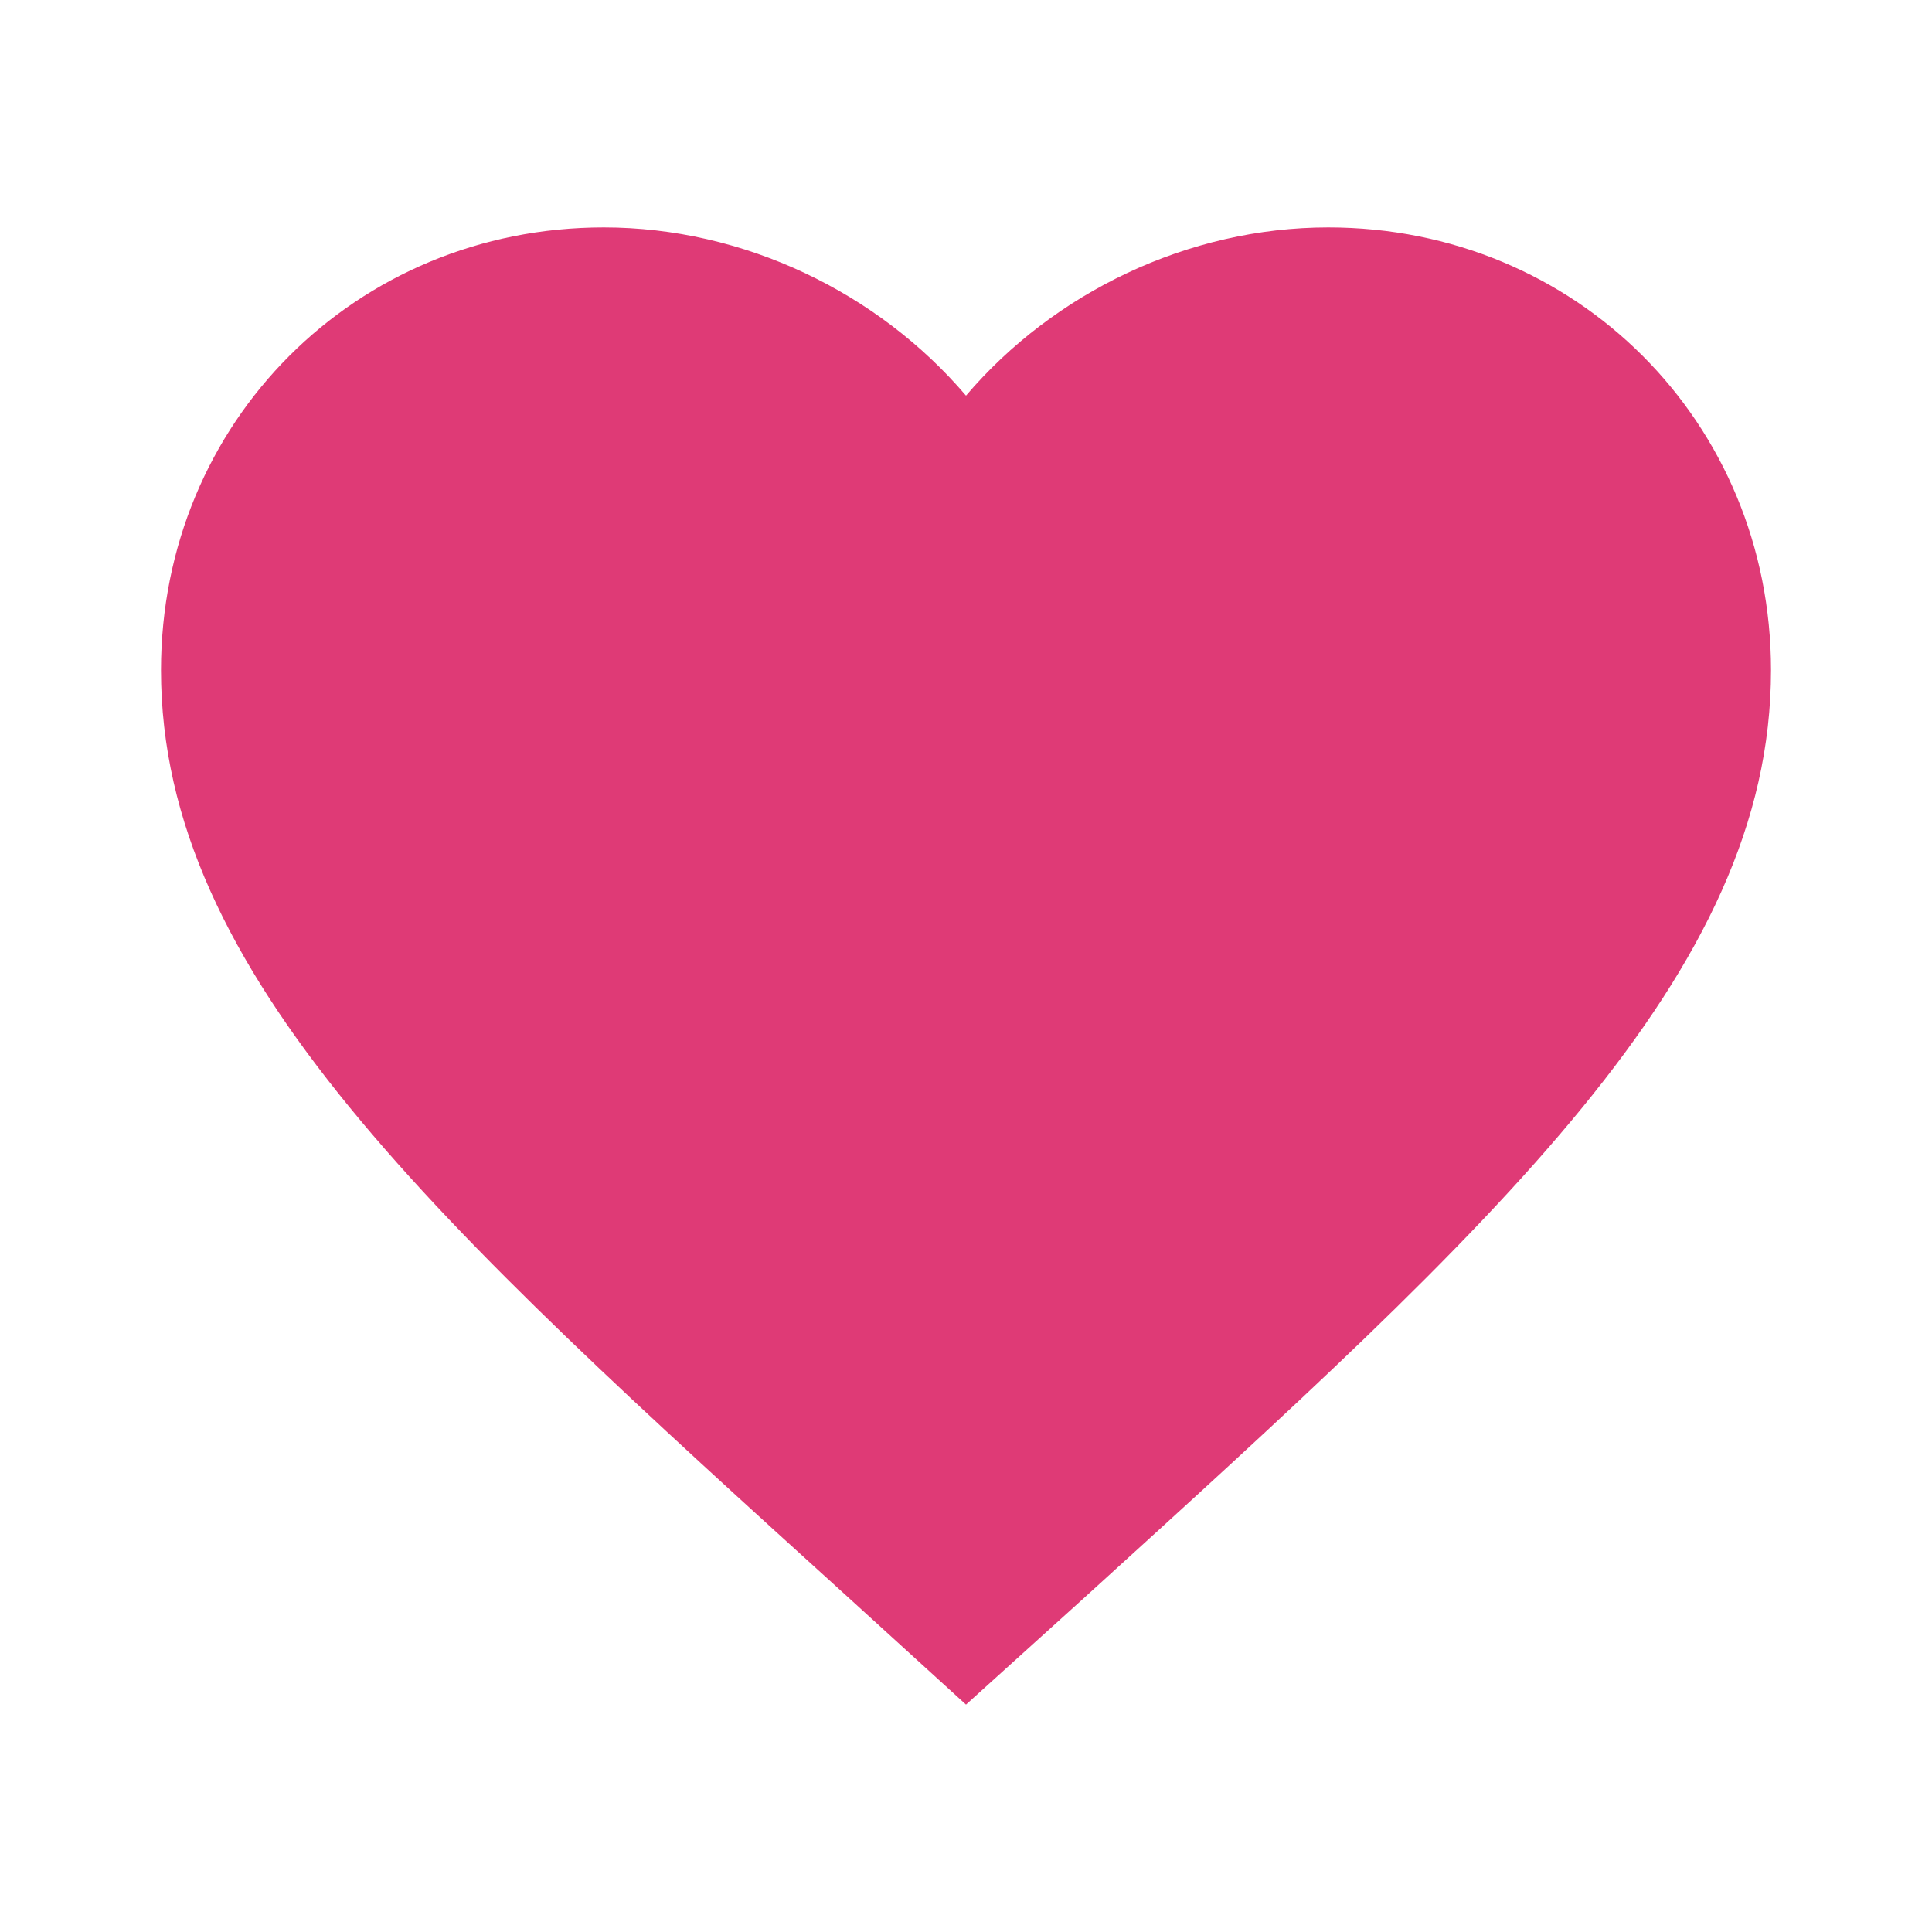
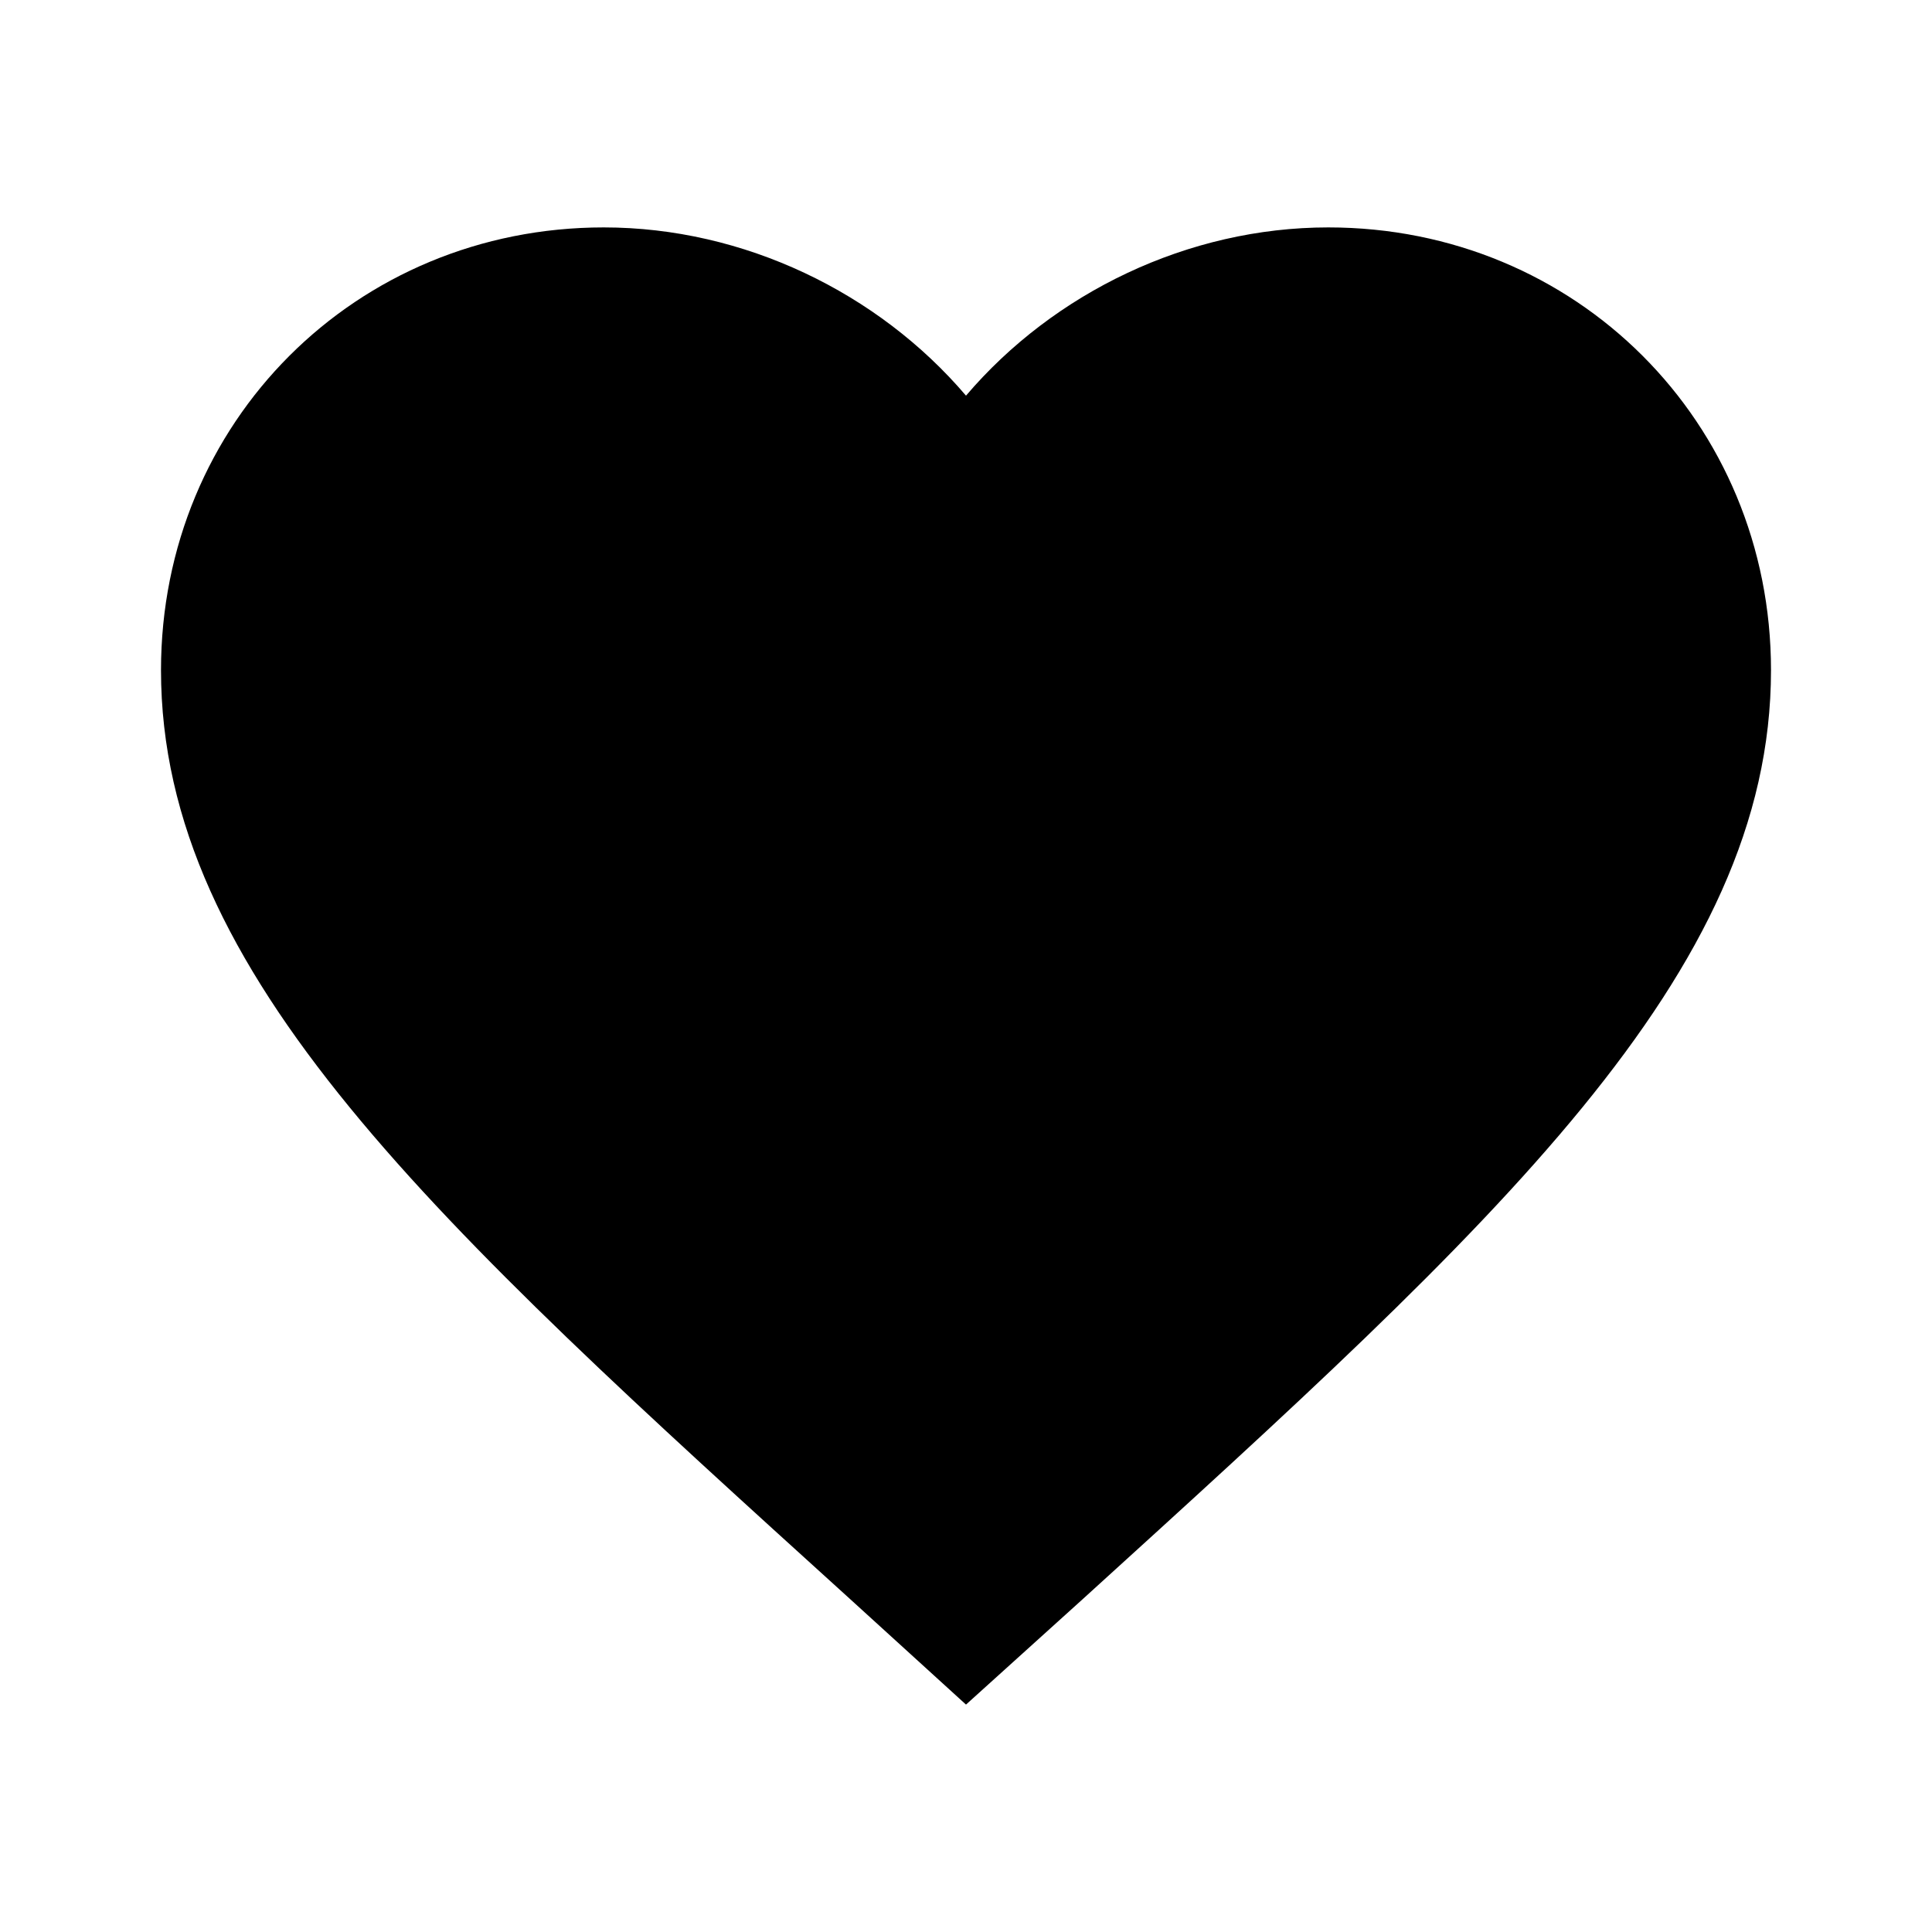
<svg xmlns="http://www.w3.org/2000/svg" width="24" height="24" viewBox="0 0 24 24" fill="none">
-   <path d="M12 21.175L10.55 19.855C5.4 15.185 2 12.105 2 8.325C2 5.245 4.42 2.825 7.5 2.825C9.24 2.825 10.91 3.635 12 4.915C13.09 3.635 14.76 2.825 16.5 2.825C19.58 2.825 22 5.245 22 8.325C22 12.105 18.6 15.185 13.45 19.865L12 21.175Z" fill="#DF3A76" />
+   <path d="M12 21.175L10.55 19.855C5.4 15.185 2 12.105 2 8.325C2 5.245 4.42 2.825 7.5 2.825C9.24 2.825 10.91 3.635 12 4.915C13.09 3.635 14.76 2.825 16.5 2.825C19.58 2.825 22 5.245 22 8.325C22 12.105 18.6 15.185 13.45 19.865L12 21.175Z" fill="currentColor" />
</svg>
